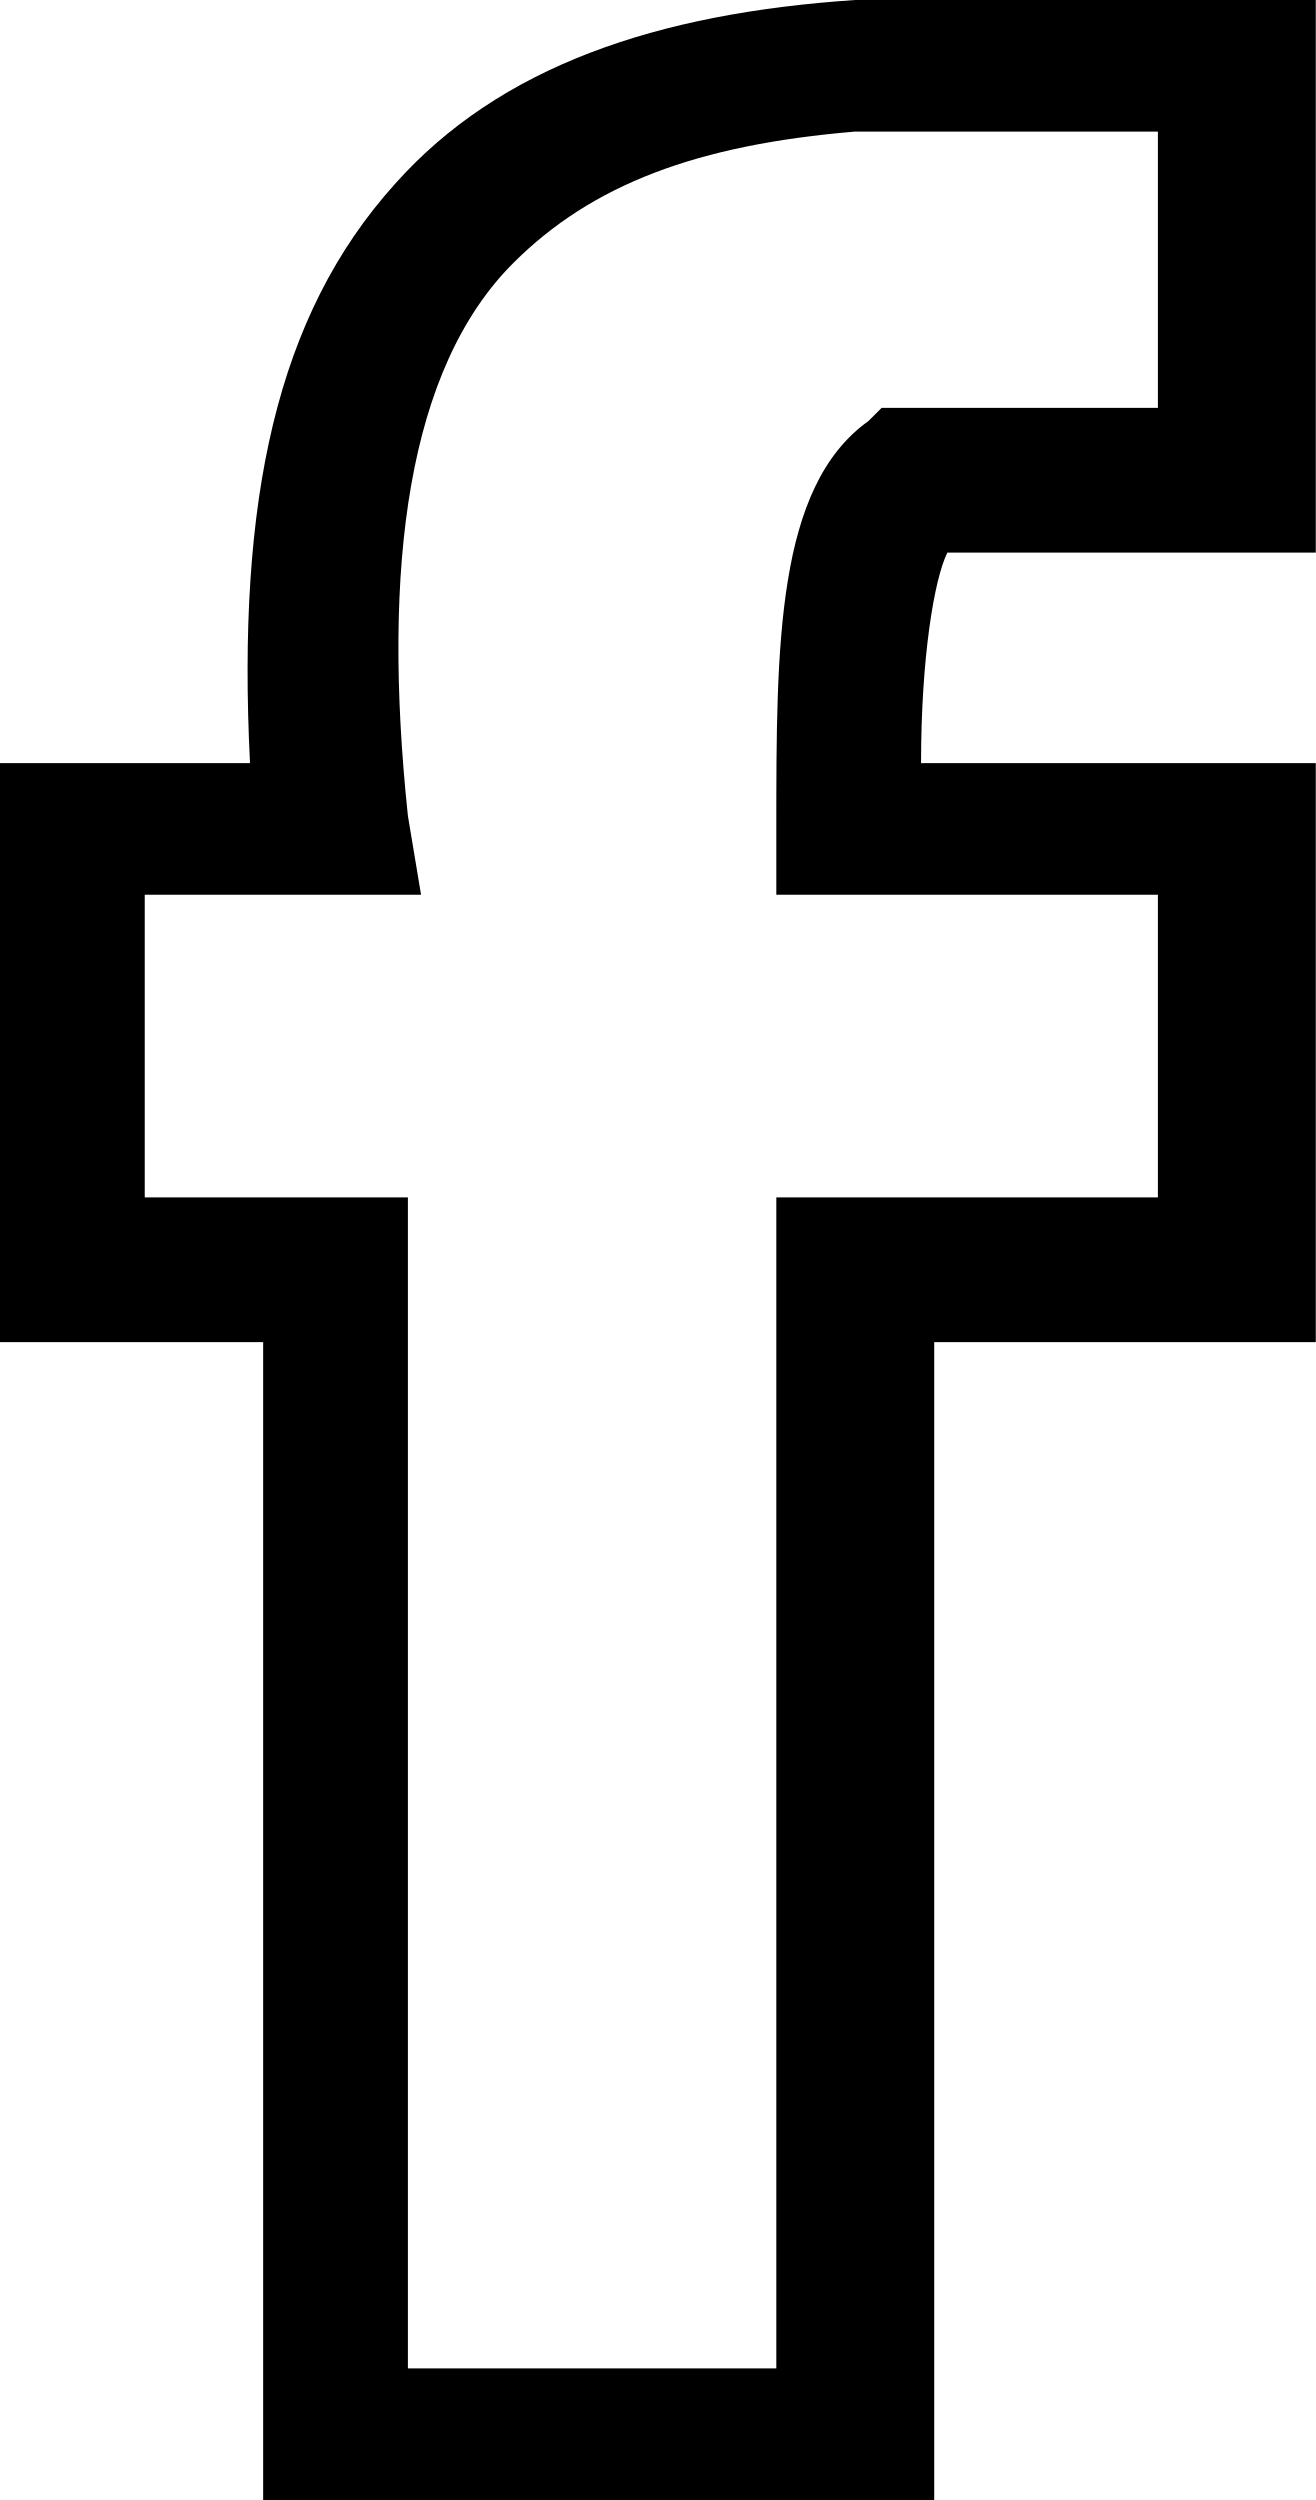
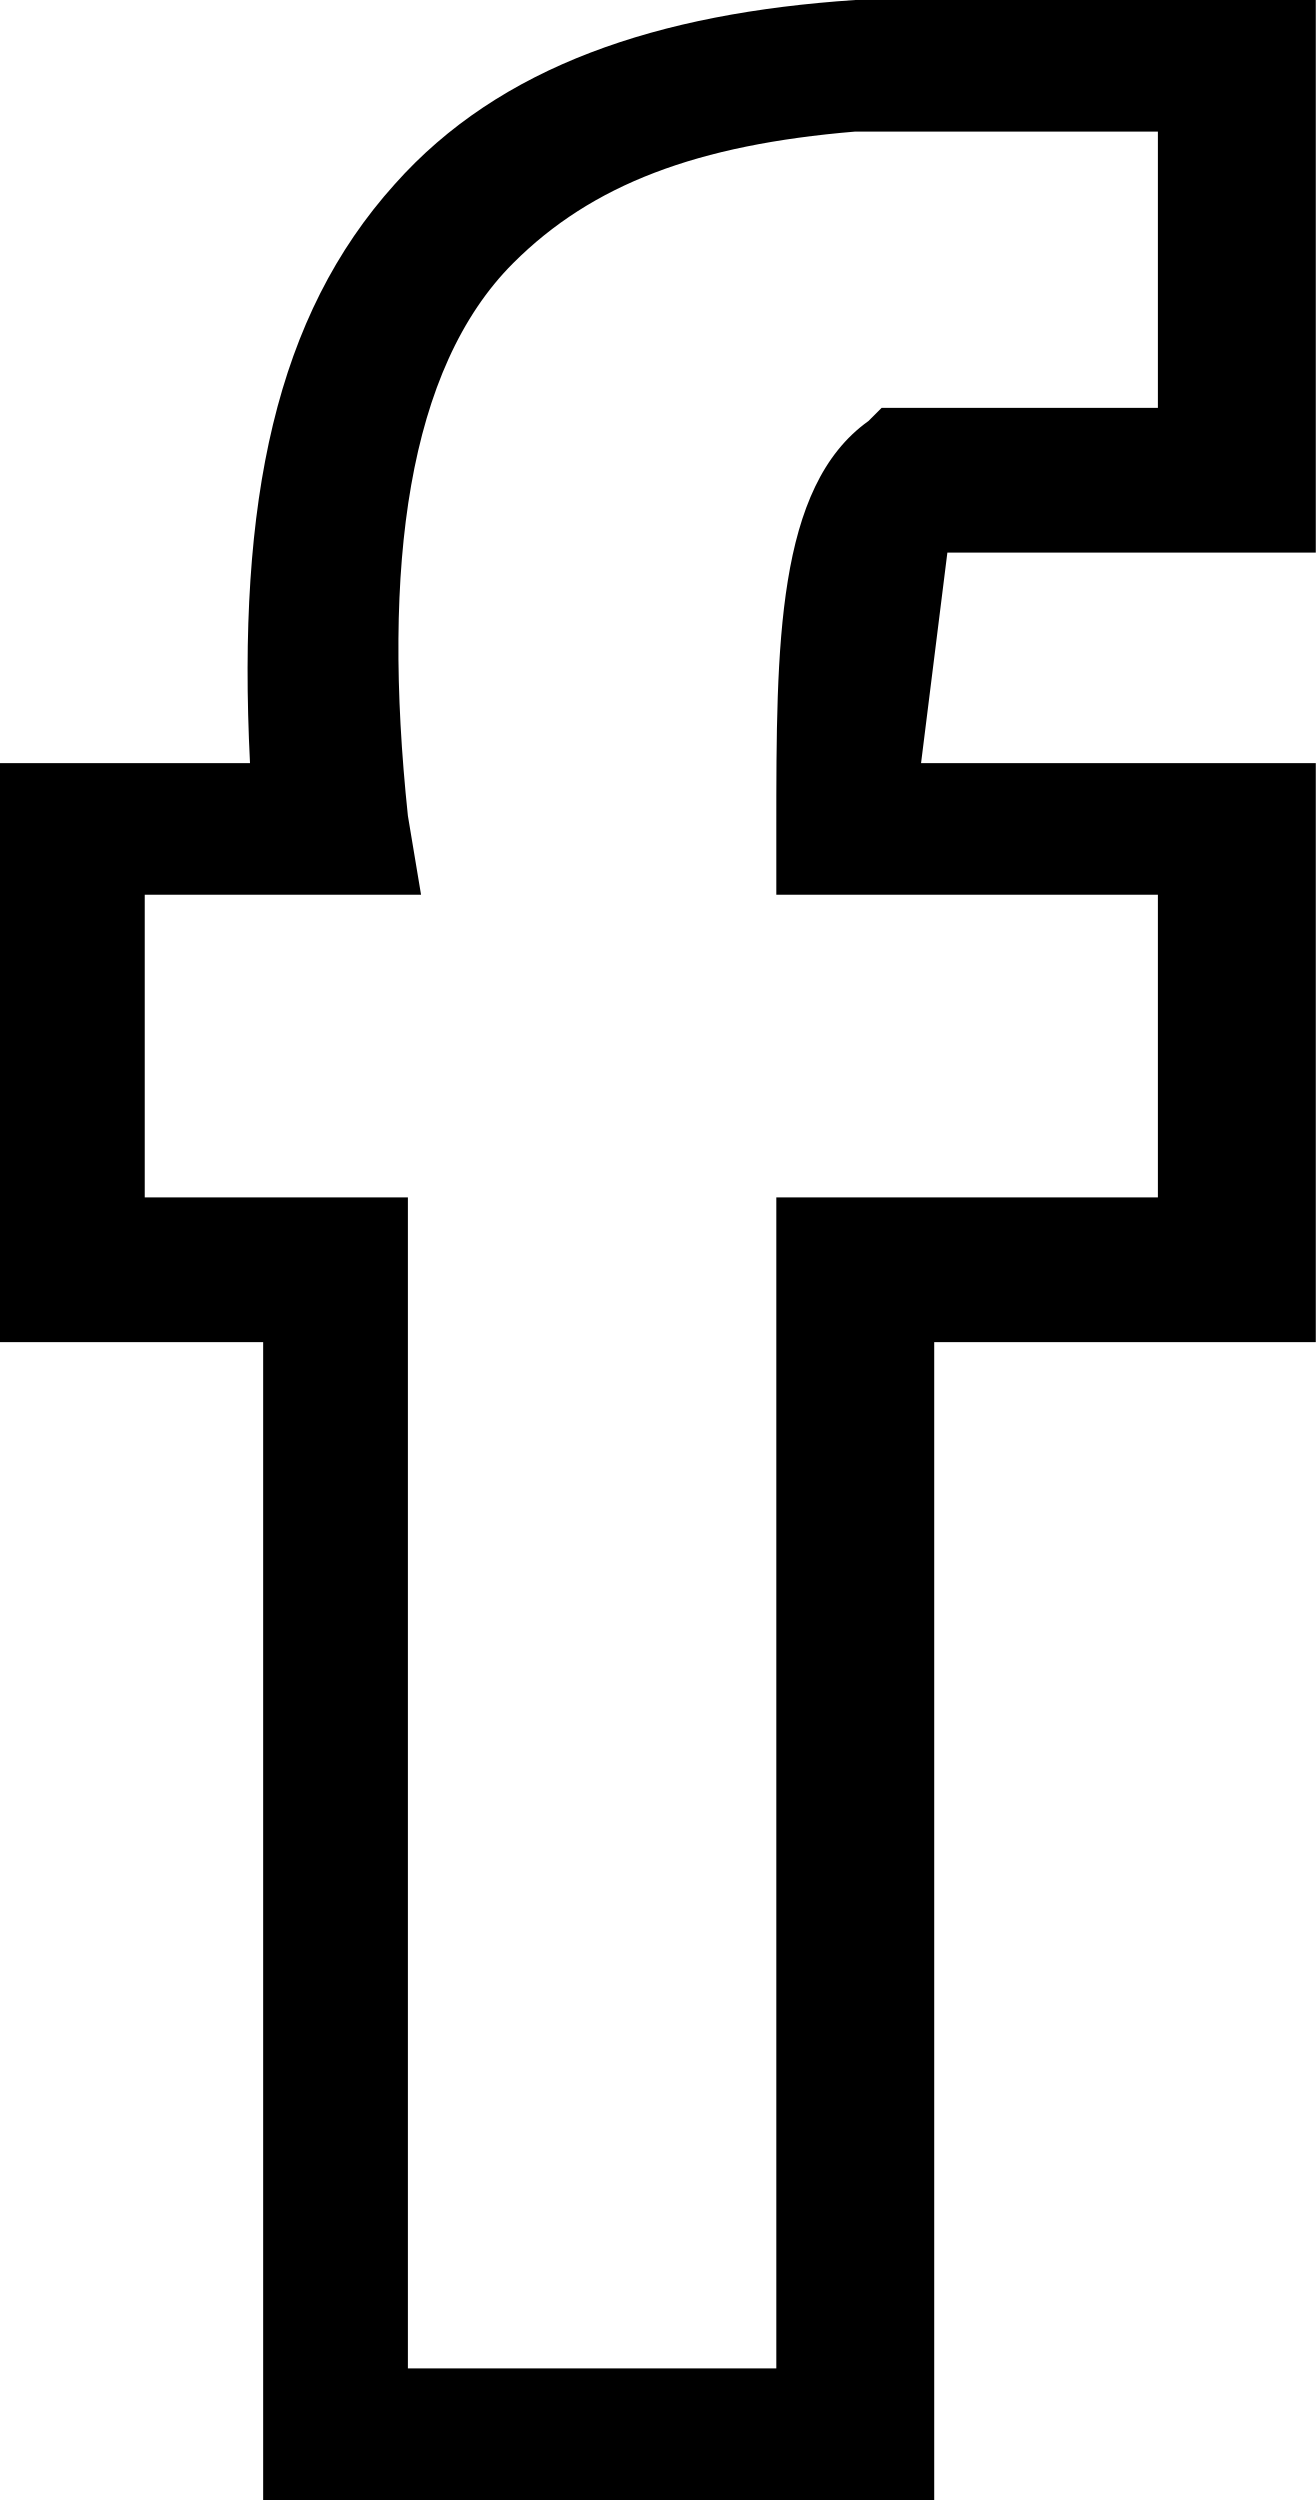
- <svg xmlns="http://www.w3.org/2000/svg" style="enable-background:new 0 0 10 19" viewBox="0 0 10 19">
-   <path d="M7.1 19H2v-8.8H0V5.8h1.9c-.1-2 .2-3.4 1.1-4.4C3.8.5 5 .1 6.5 0H10v4.2H7.2c-.1.2-.2.8-.2 1.6h3v4.4H7.1V19zm-4-1h2.8V9.1h2.9V6.8H5.9v-.5c0-1.4 0-2.6.7-3.1l.1-.1h2.1V1H6.5c-1.2.1-2 .4-2.6 1-.8.8-1 2.3-.8 4.2l.1.6H1.1v2.3h2V18z" />
+ <svg xmlns="http://www.w3.org/2000/svg" viewBox="0 0 10 19">
+   <path d="M7.1 19H2v-8.8H0V5.8h1.9c-.1-2 .2-3.4 1.1-4.4C3.8.5 5 .1 6.5 0H10v4.2H7.2L7 5.8h3v4.4H7.1V19zm-4-1h2.8V9.1h2.9V6.8H5.9v-.5c0-1.4 0-2.6.7-3.1l.1-.1h2.1V1H6.5c-1.2.1-2 .4-2.6 1-.8.8-1 2.3-.8 4.2l.1.6H1.1v2.3h2V18z" />
</svg>
